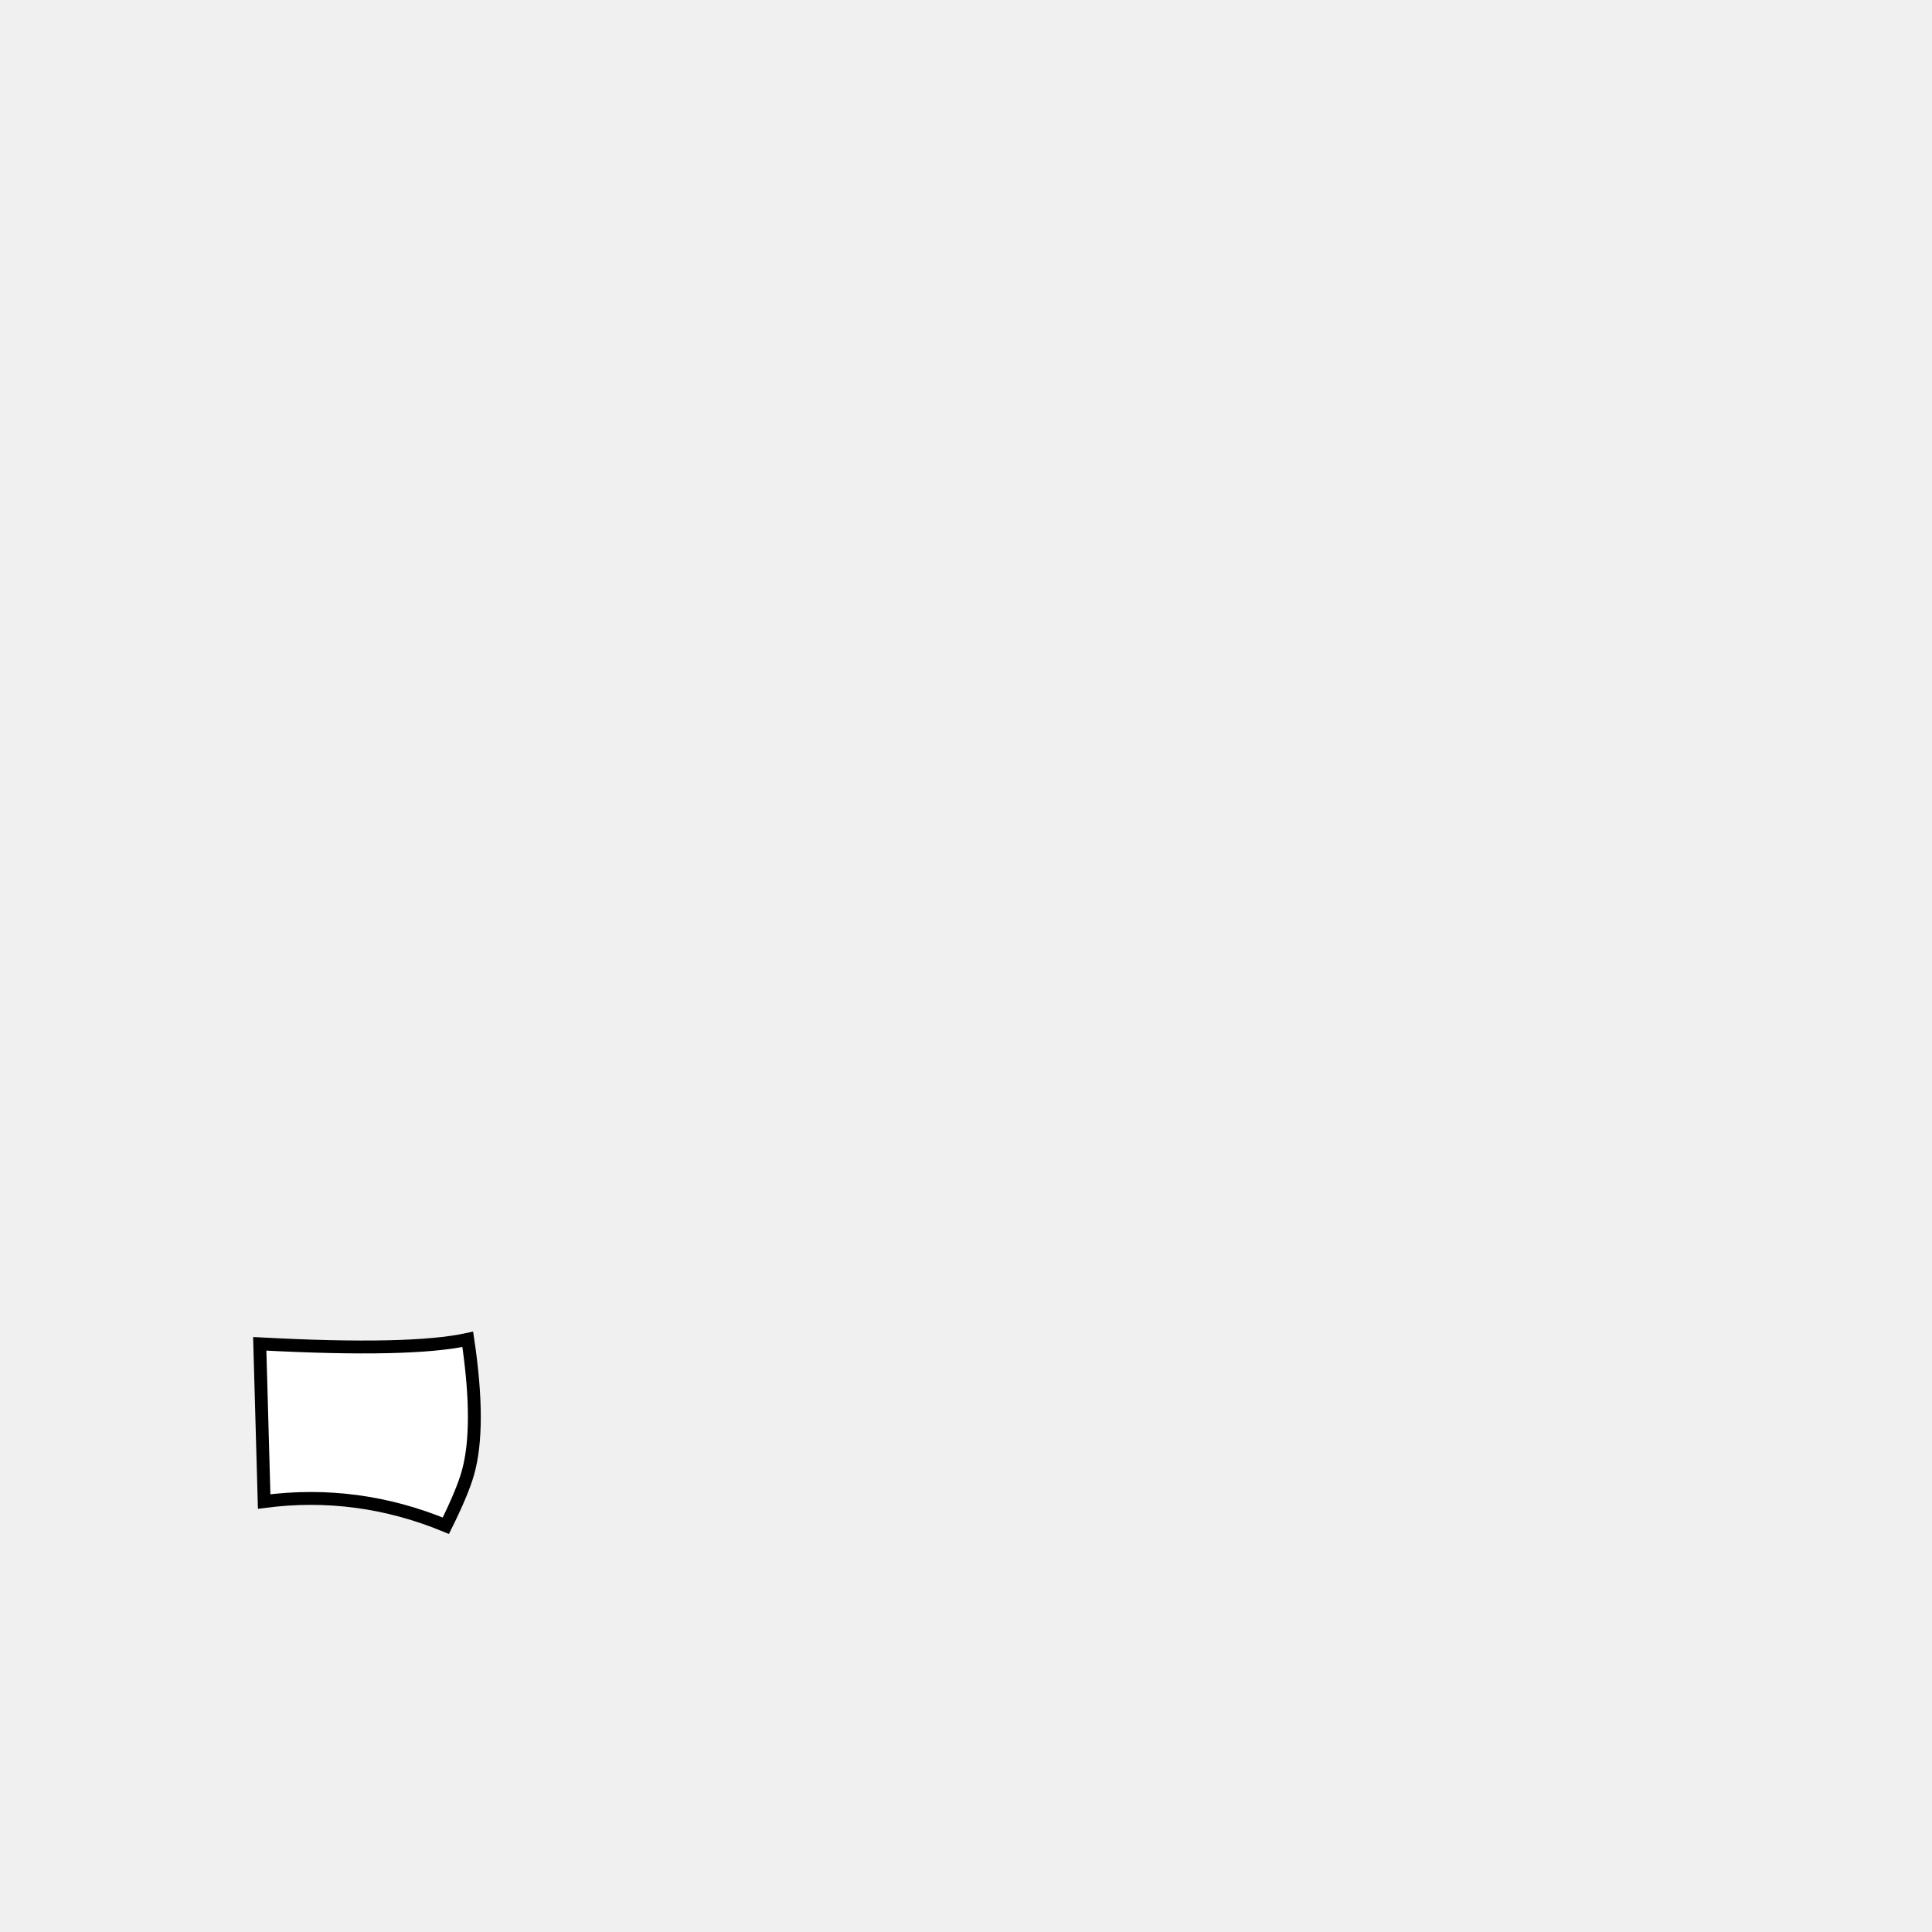
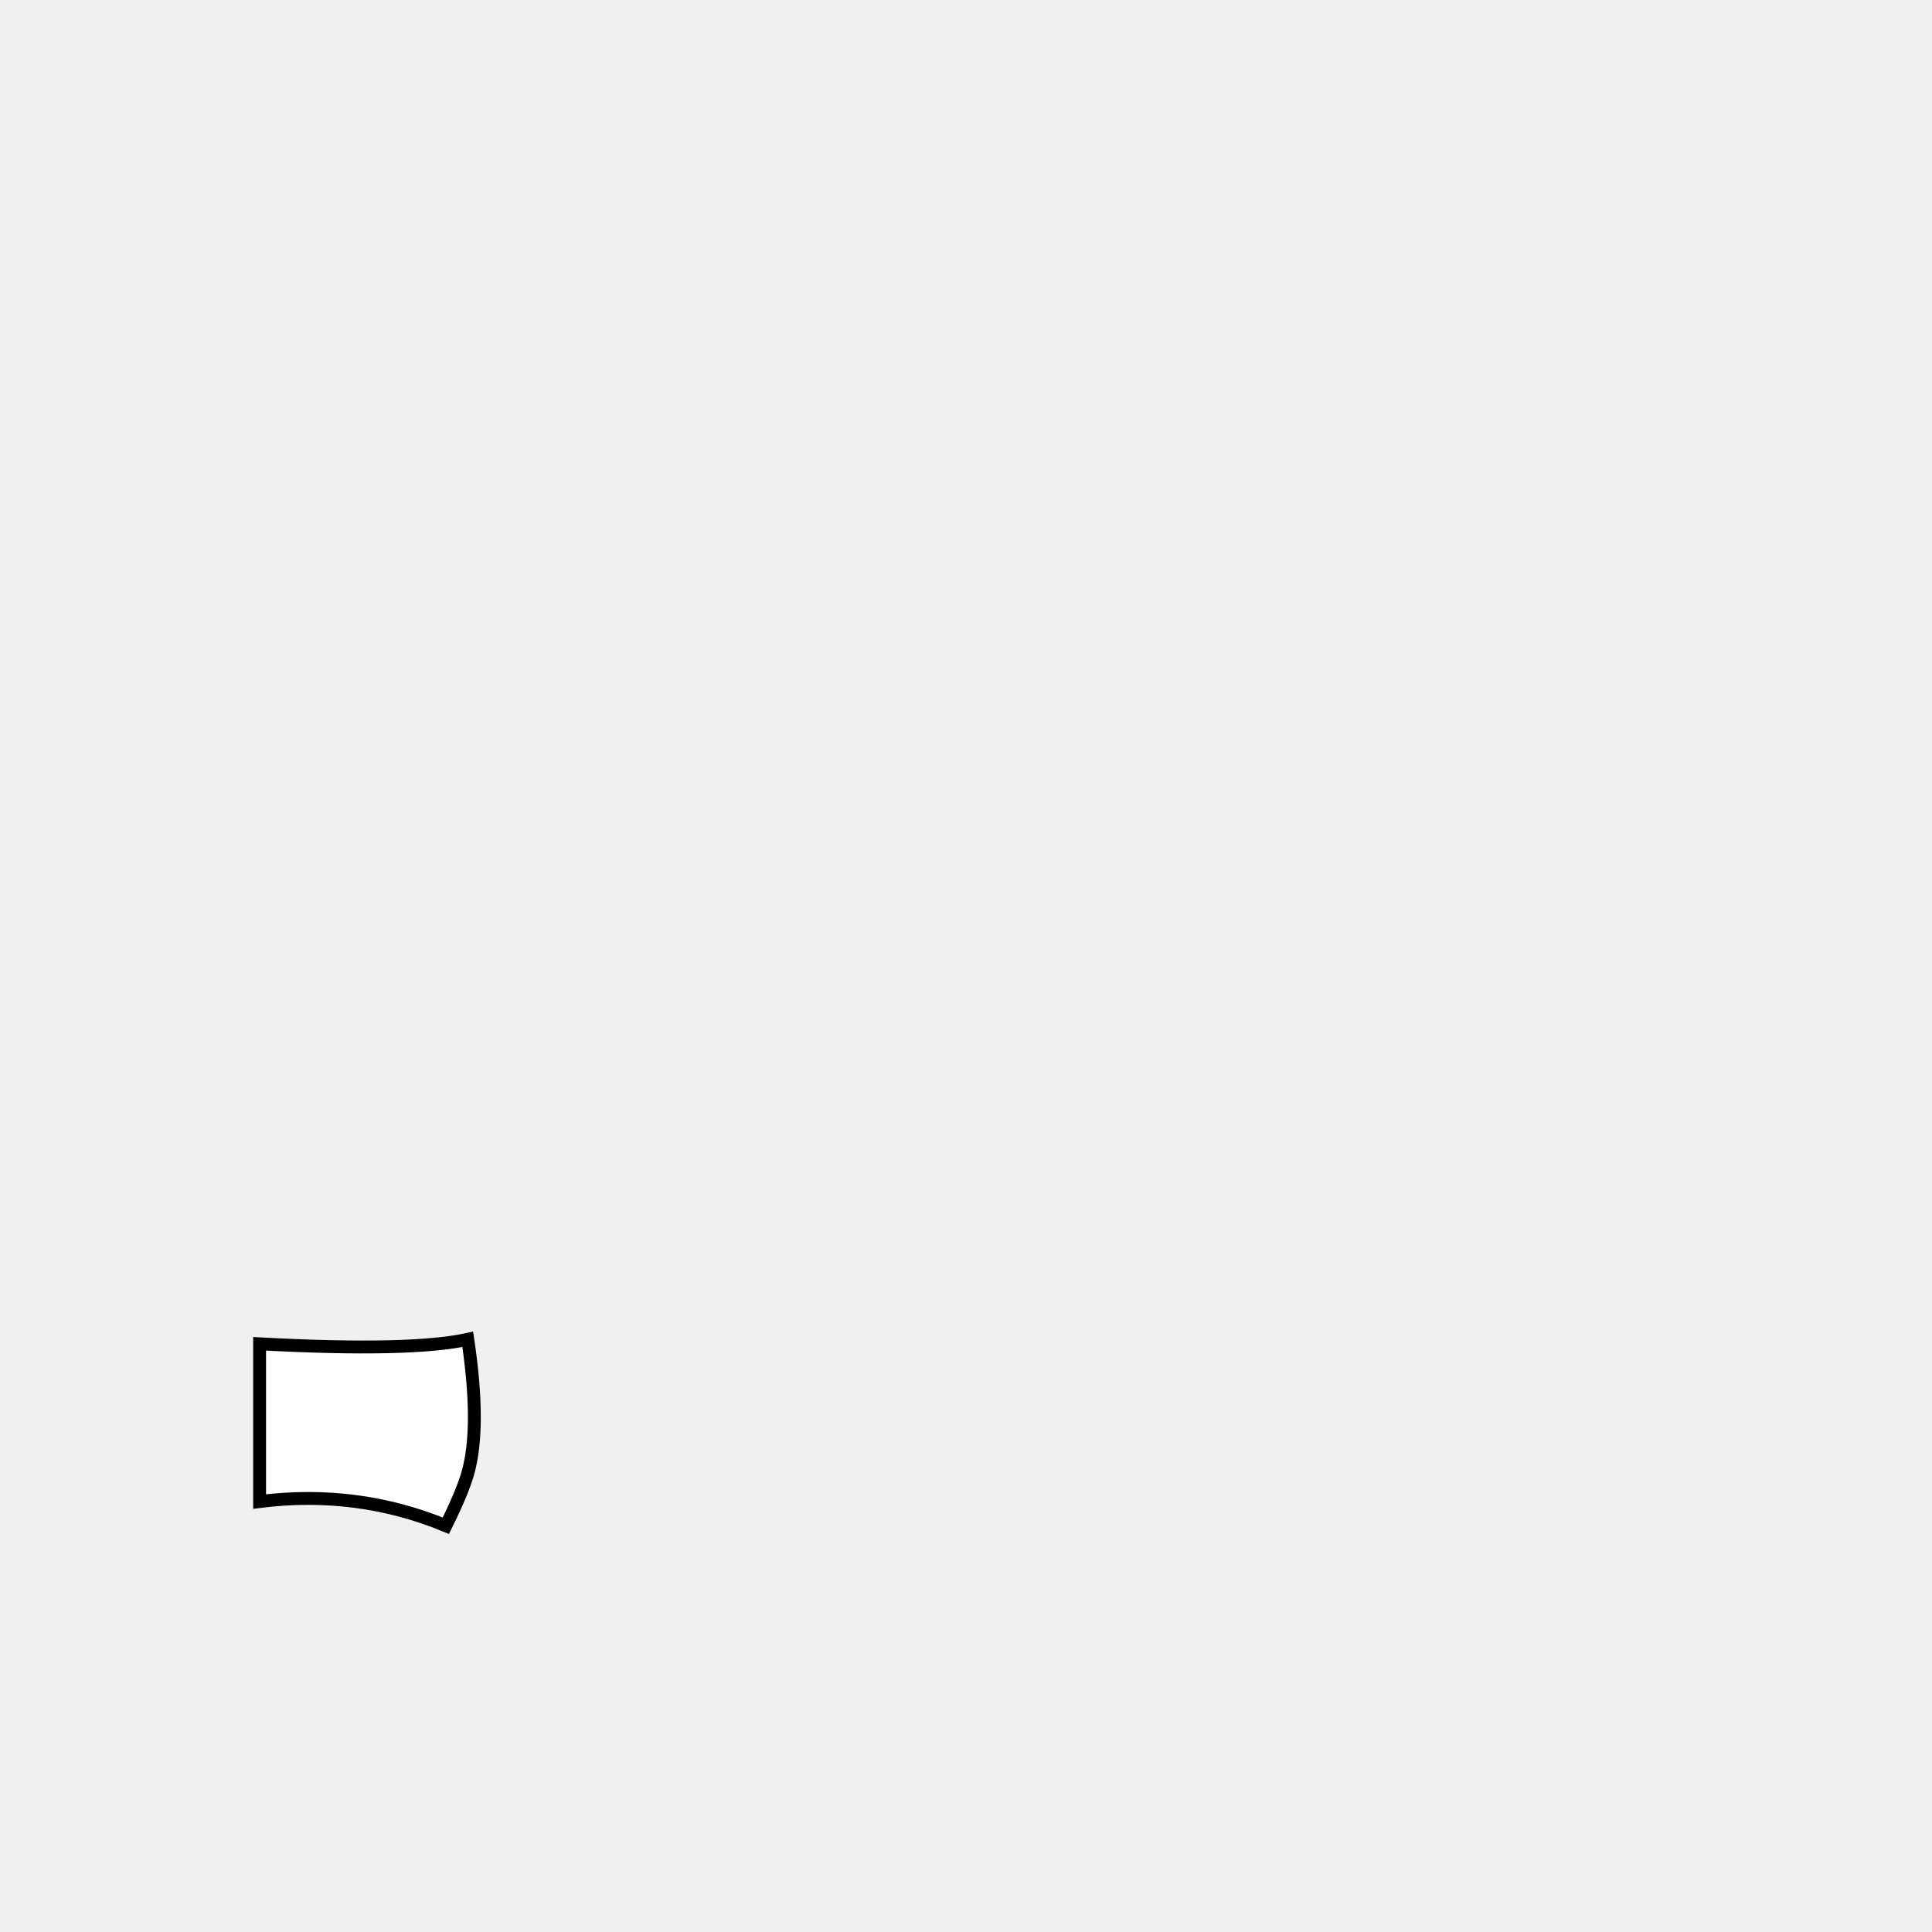
<svg xmlns="http://www.w3.org/2000/svg" x="0" y="0" width="300" height="300" viewBox="0, 0, 300, 300">
-   <path d="M 40.333 208.667 Q 63.726 209.923 72.634 207.973 Q 74.682 221.68 72.63 228.808 Q 71.774 231.783 69.23 236.913 Q 55.519 231.25 41.02 233.155 Z" fill="white" stroke="black" stroke-width="2" />
+   <path d="M 40.312 208.667 Q 63.726 209.923 72.634 207.973 Q 74.682 221.68 72.63 228.808 Q 71.774 231.783 69.23 236.913 Q 55.519 231.25 40.312 233.155 Z" fill="white" stroke="black" stroke-width="2" />
</svg>
